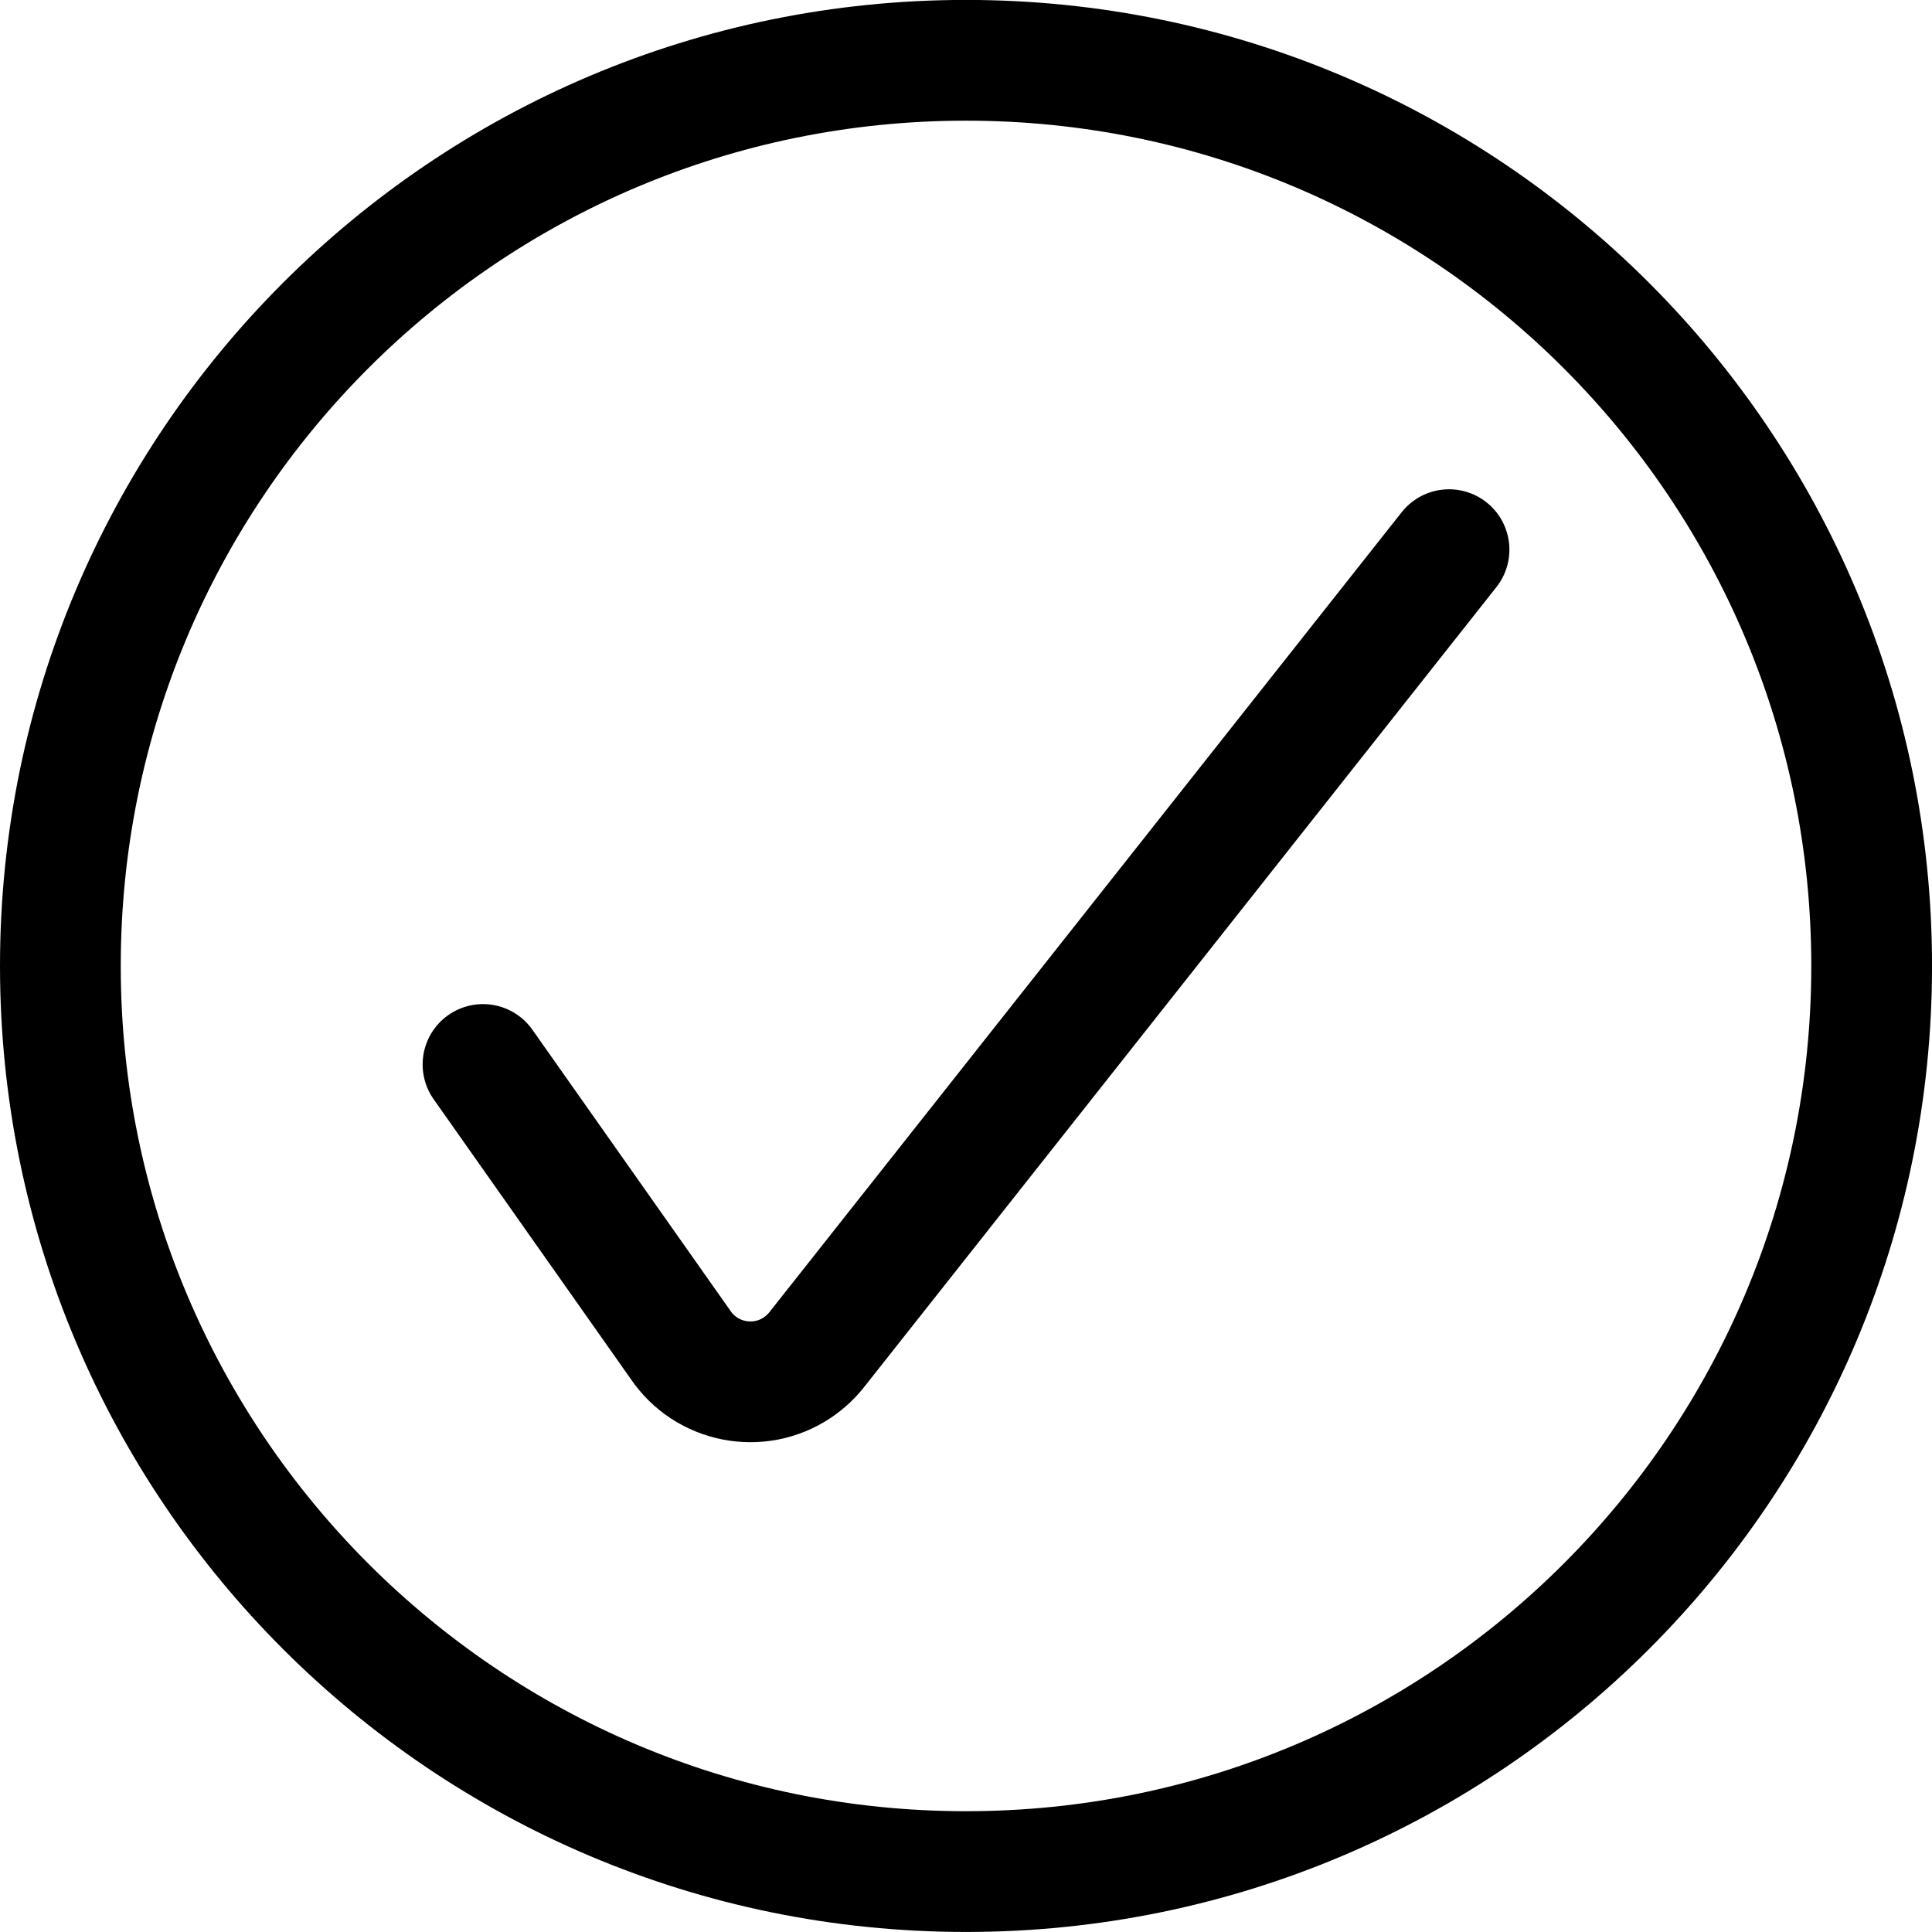
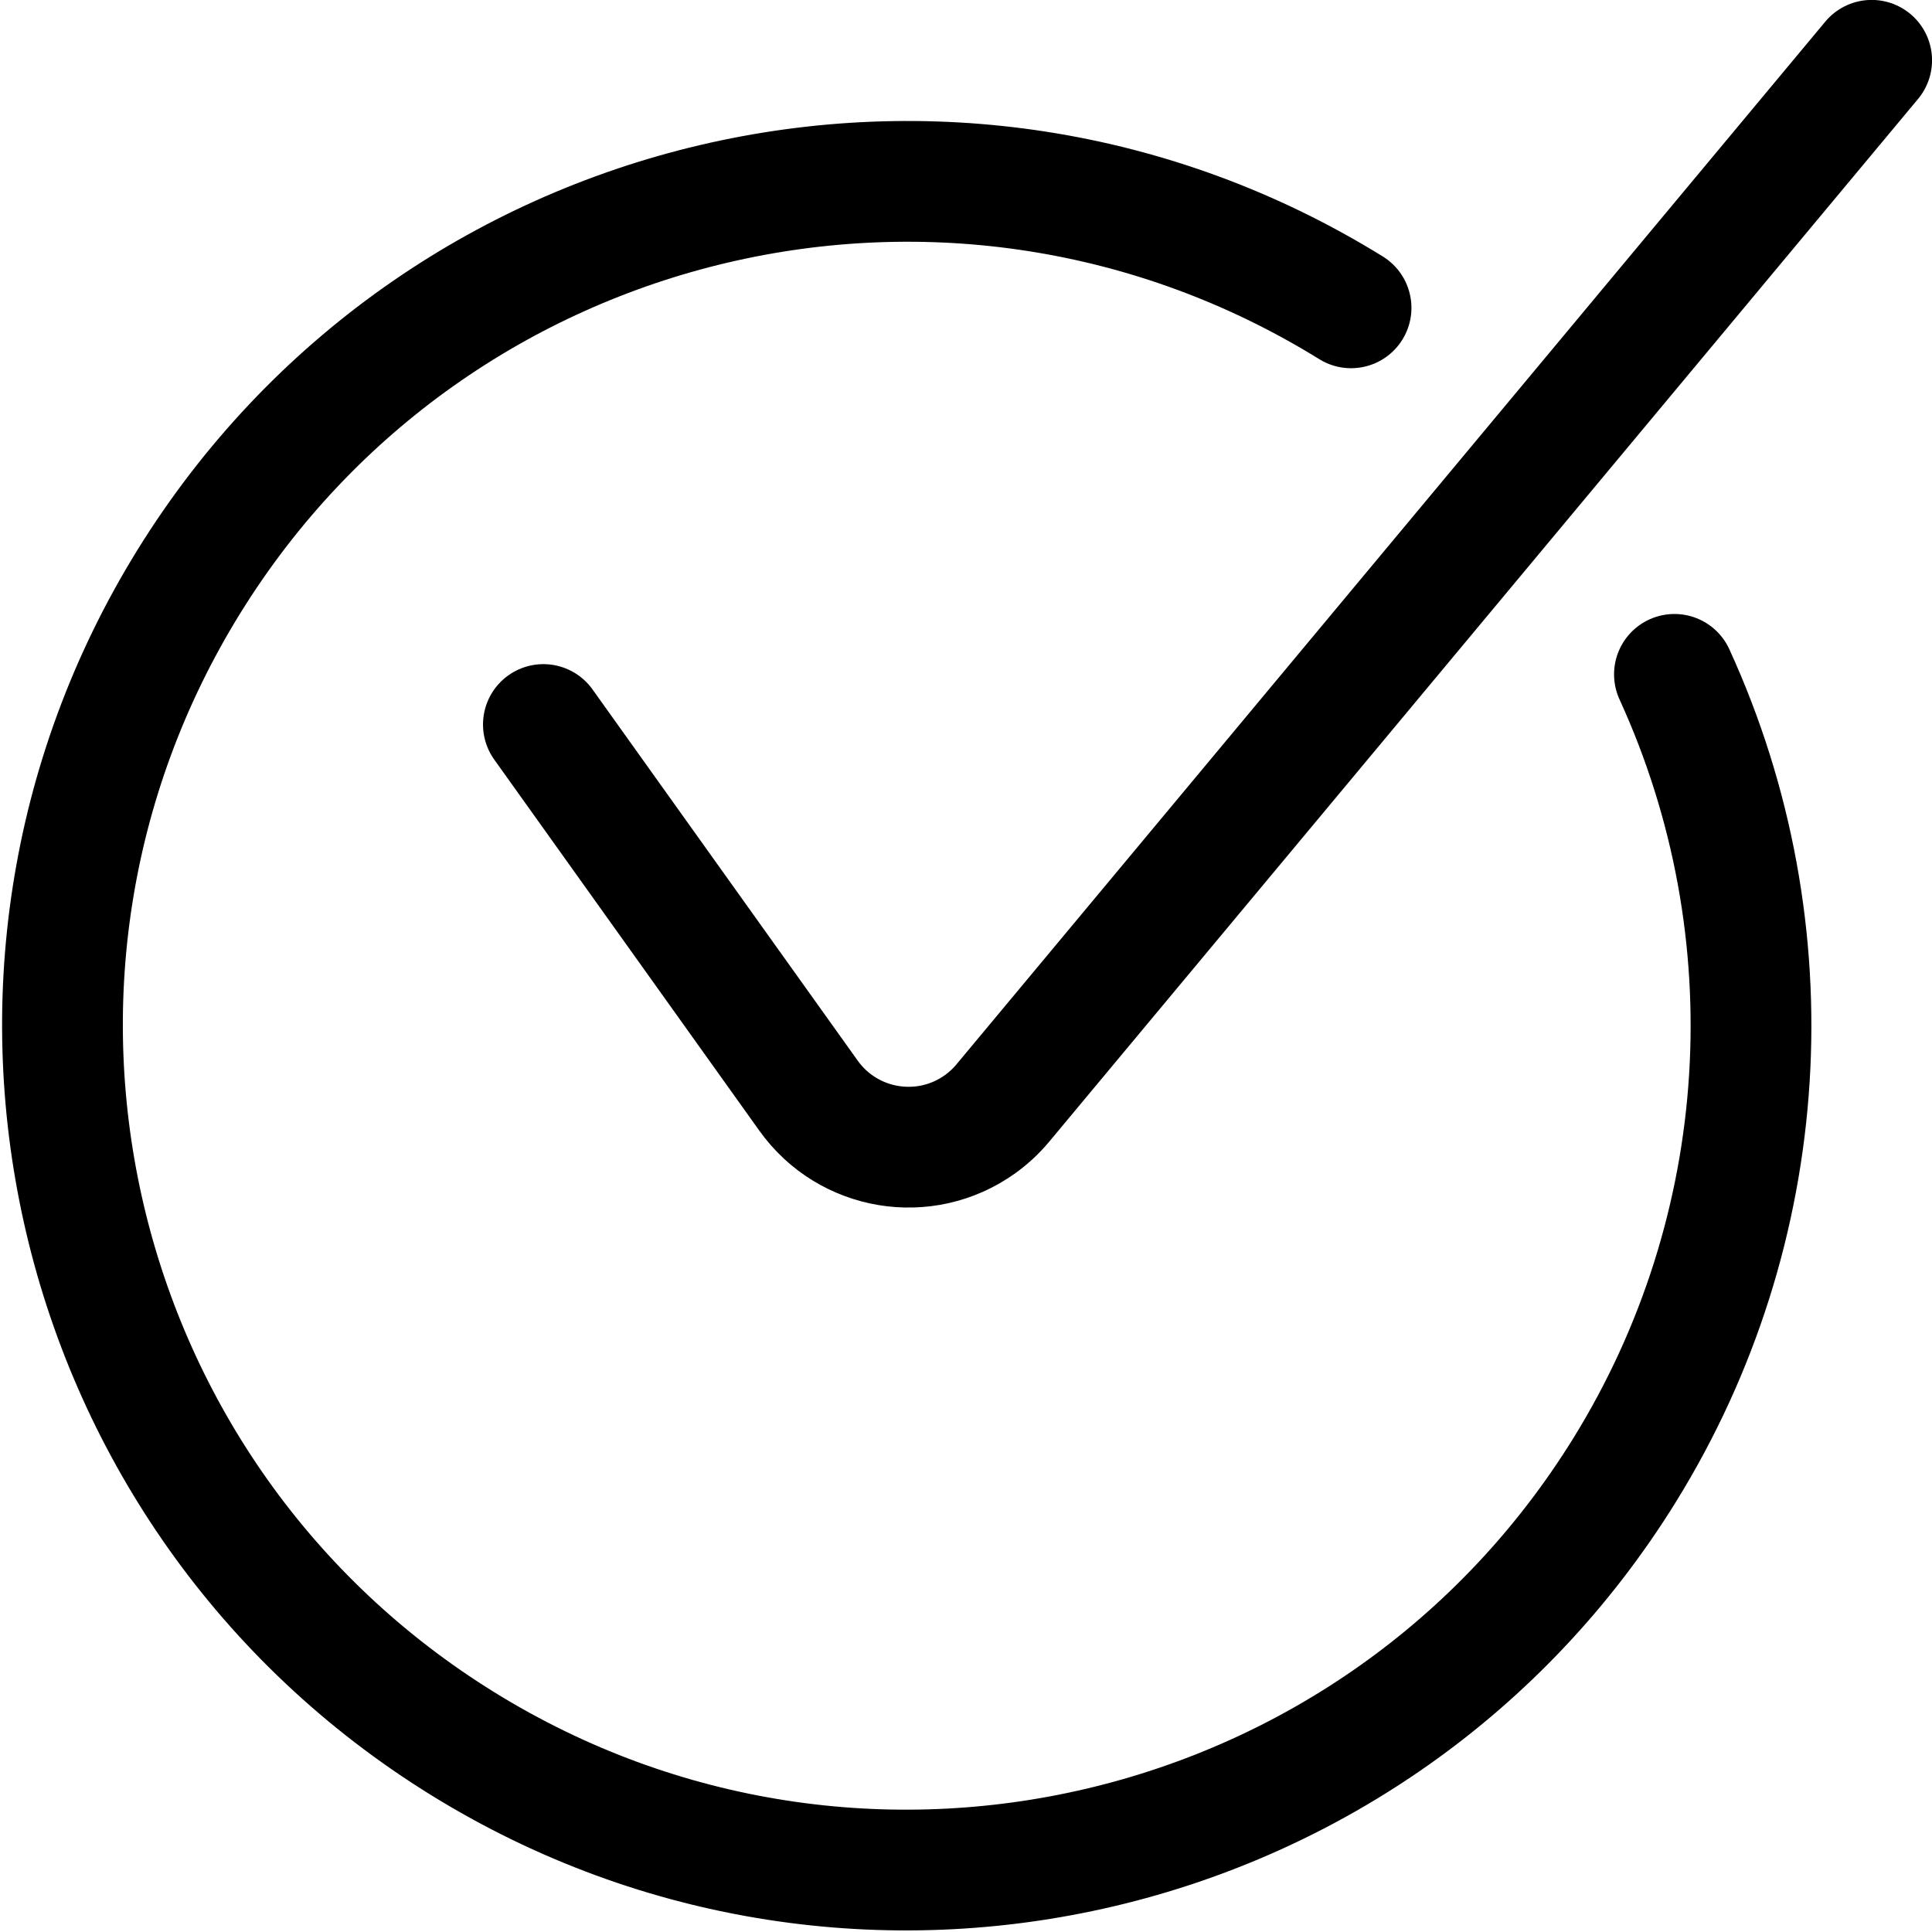
<svg xmlns="http://www.w3.org/2000/svg" version="1.1" viewBox="0 0 40 40">
  <g transform="scale(1.6667)" fill="none" stroke="#000" stroke-linecap="round" stroke-linejoin="round" stroke-width="1.5">
-     <path d="M 6,13.223L8.45,16.7c0.322,0.481,0.974,0.61,1.455,0.288c0.096-0.065,0.182-0.145,0.252-0.237L18,6.828 " />
-     <path d="M 12,0.749c6.213,0,11.25,5.037,11.25,11.25S18.213,23.249,12,23.249S0.75,18.212,0.75,11.999S5.787,0.749,12,0.749z" />
+     <path d="m6.75 9 3.294 4.611c0.49 0.686 1.443 0.845 2.129 0.355 0.106-0.076 0.202-0.165 0.285-0.265l10.792-12.952" />
+     <path d="M 16.783,3.824C11.858,0.776,5.395,2.298,2.347,7.223S0.821,18.611,5.746,21.659s11.388,1.526,14.436-3.399 c1.846-2.984,2.078-6.693,0.618-9.883" />
  </g>
</svg>
